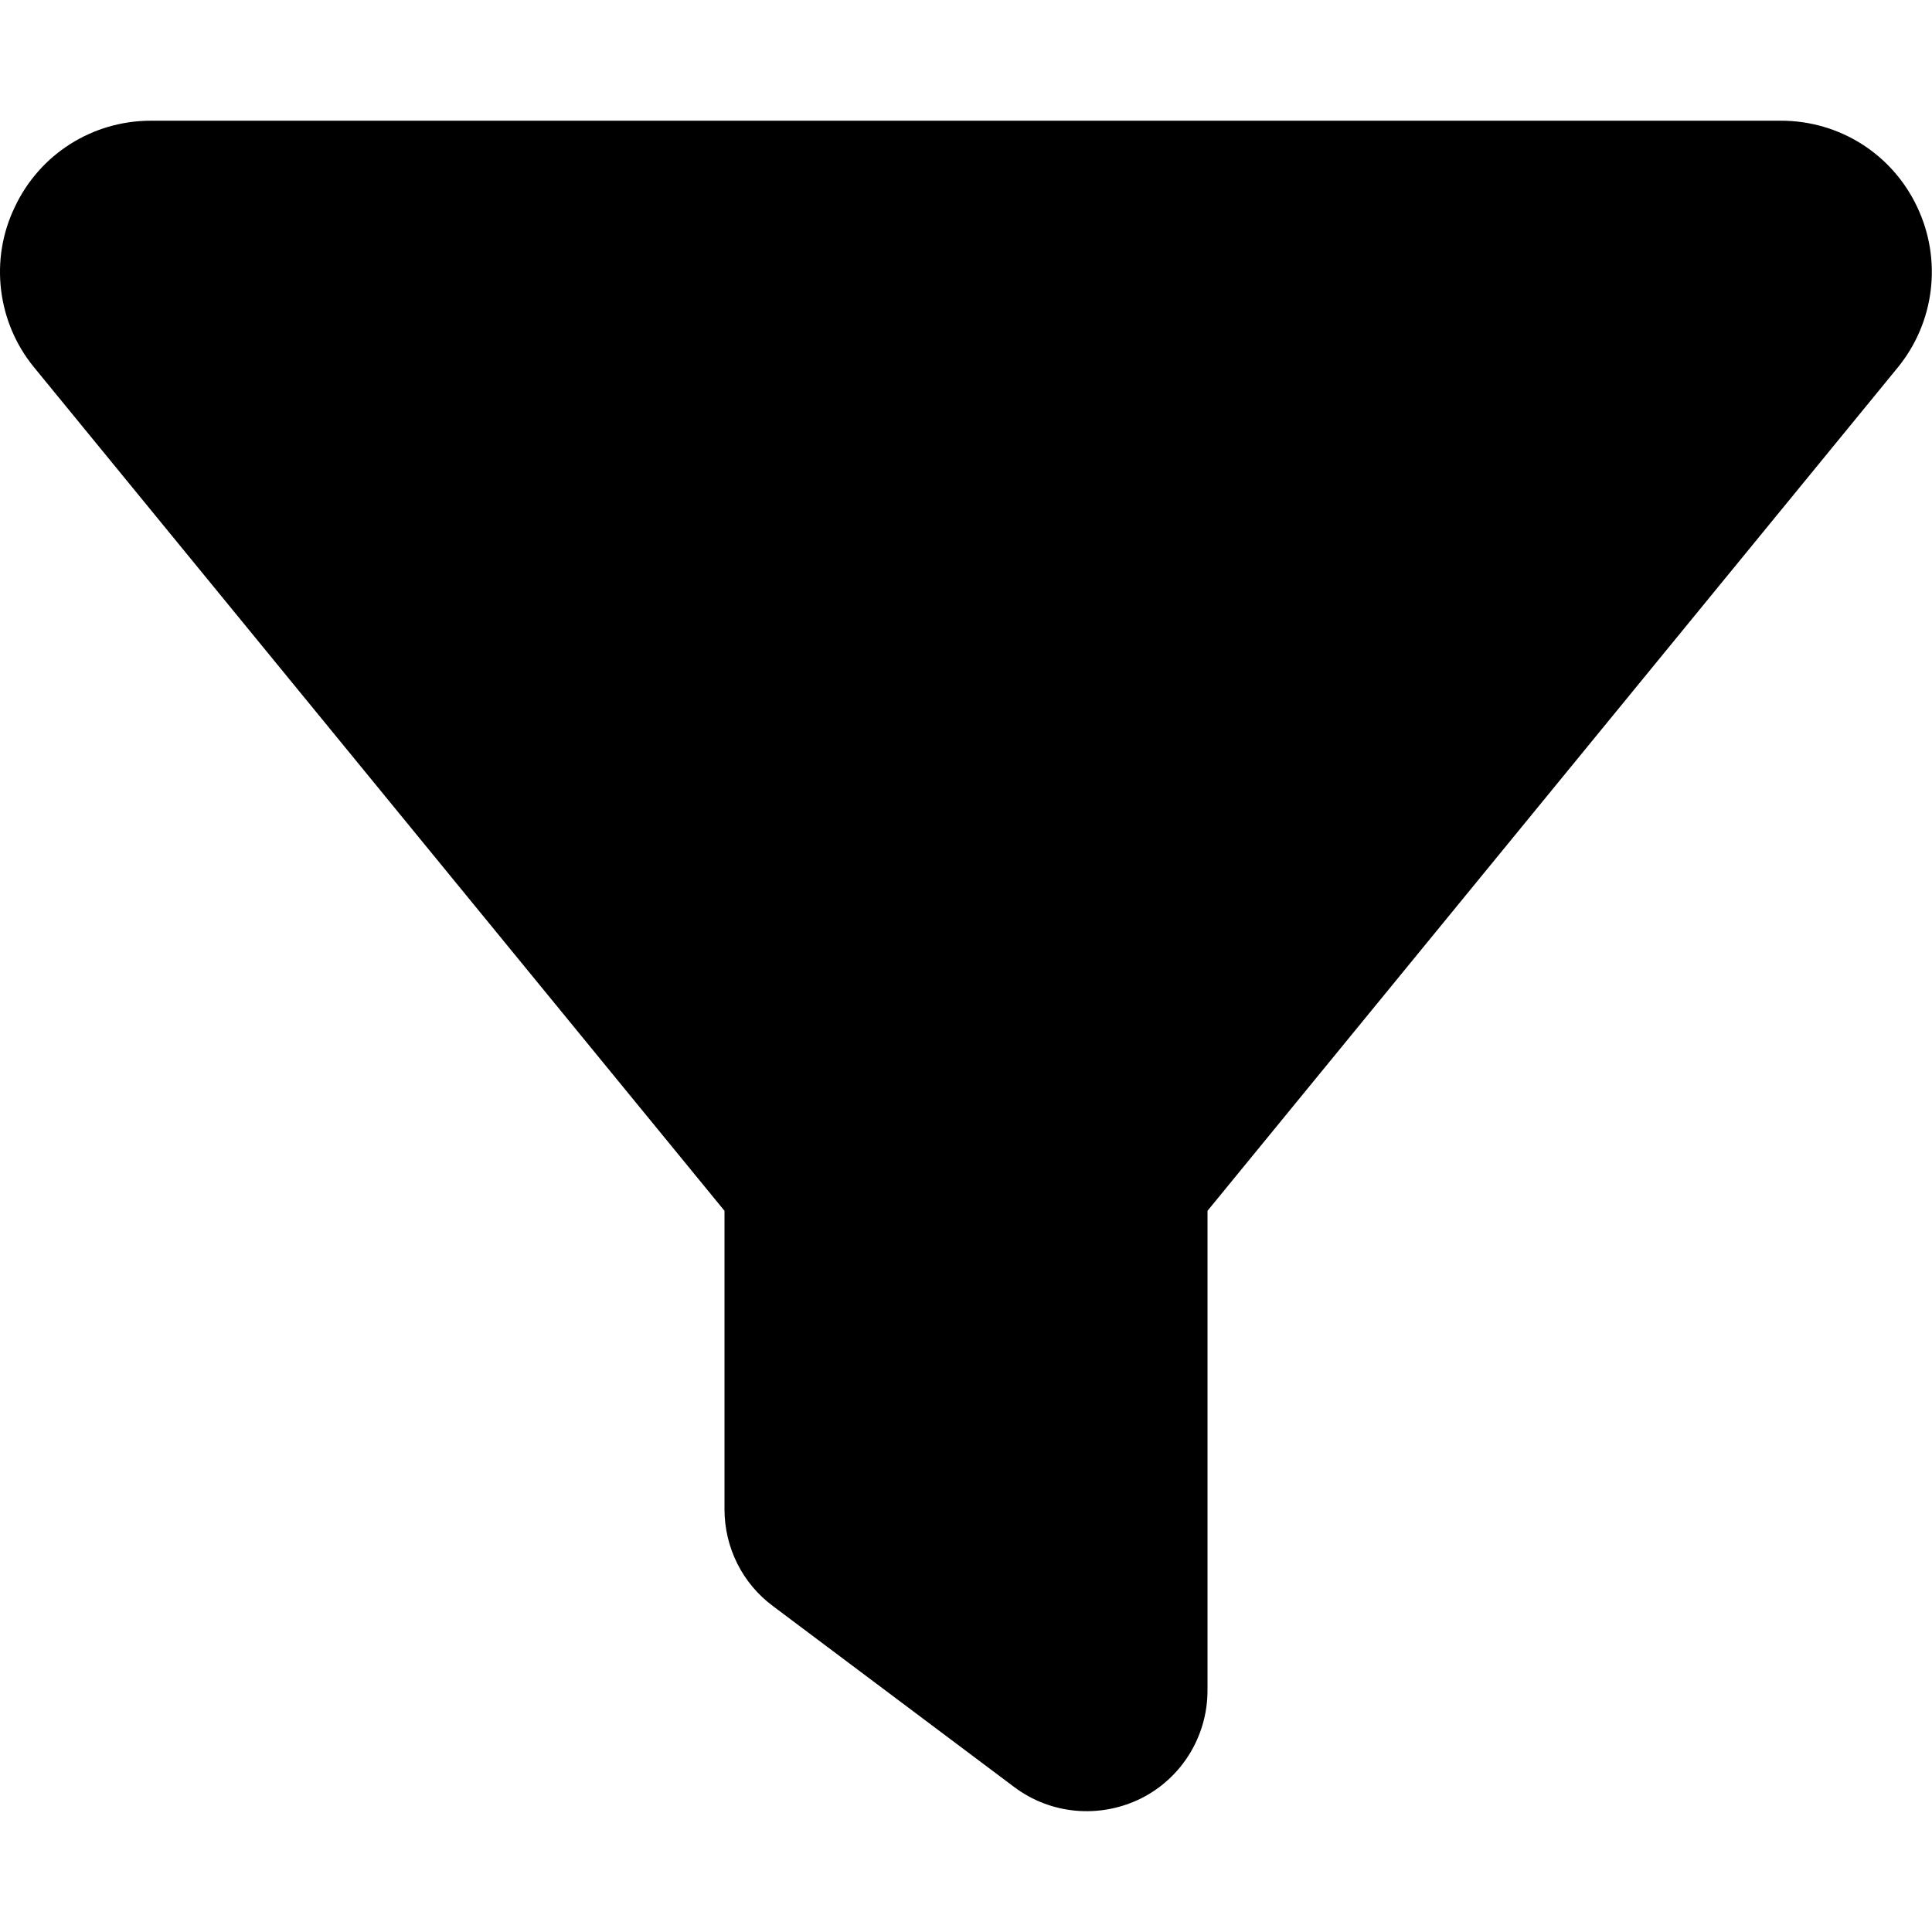
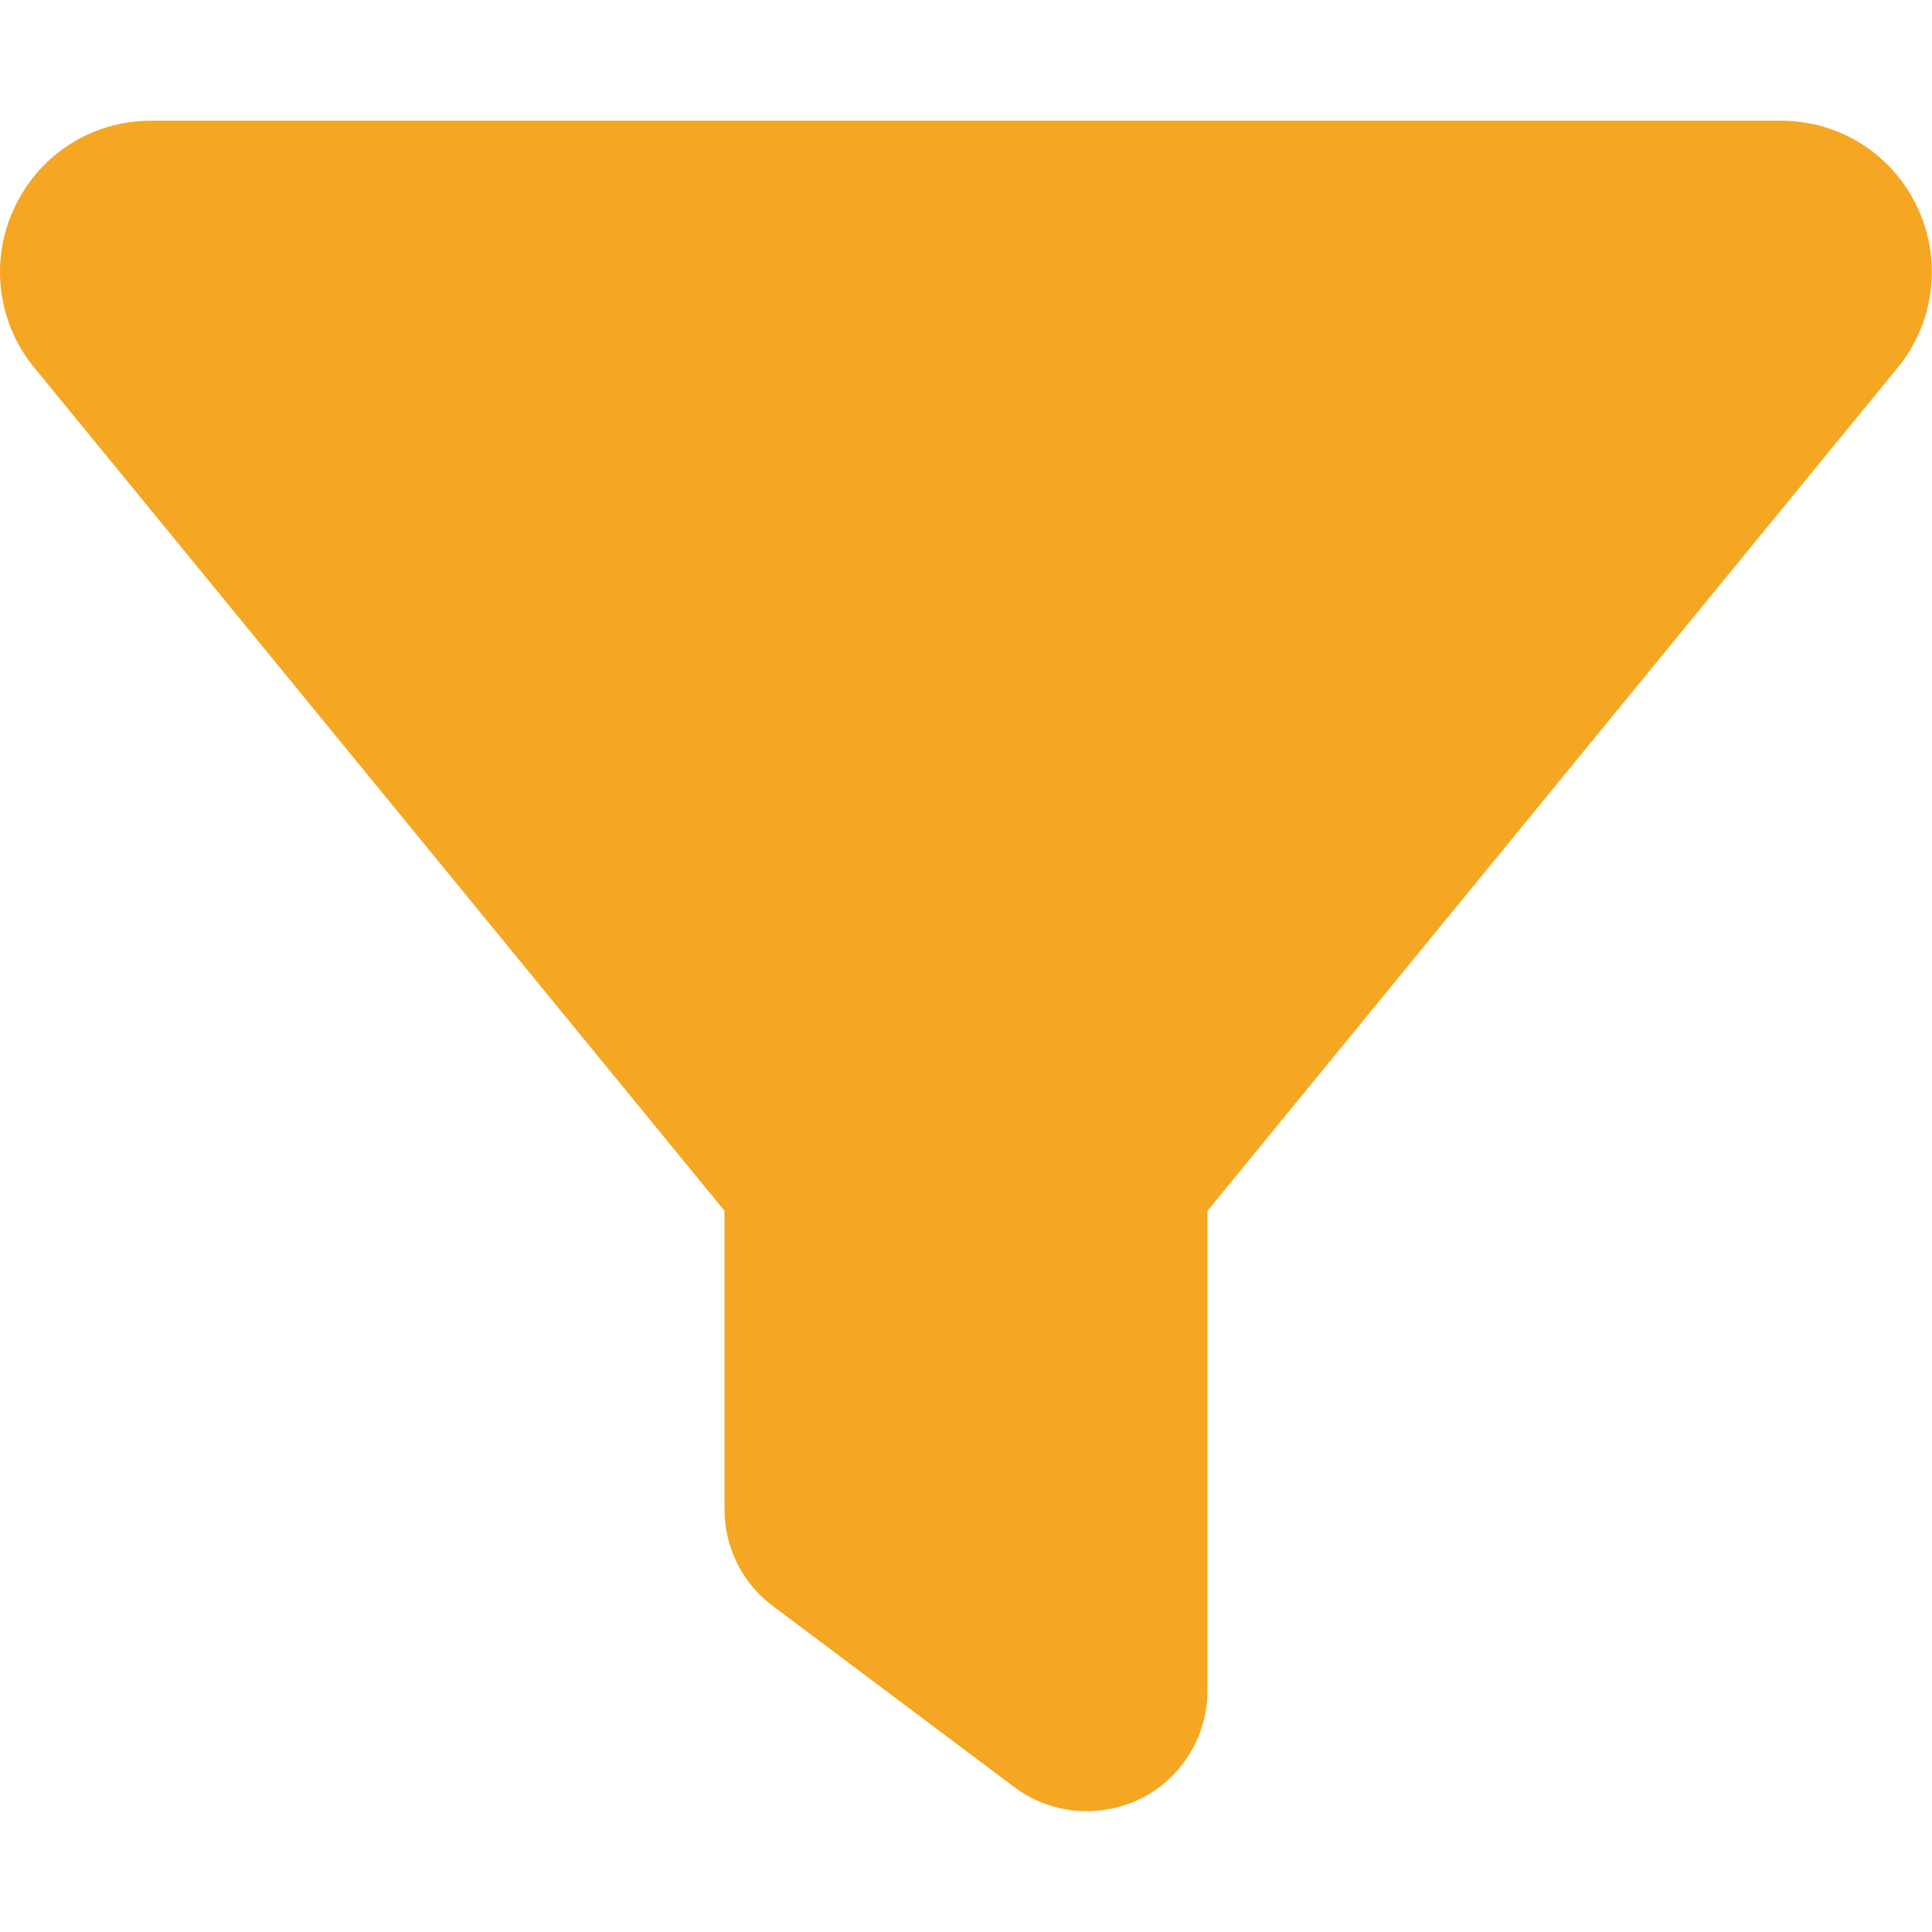
<svg xmlns="http://www.w3.org/2000/svg" width="25px" height="25px" viewBox="0 0 25 25" version="1.1">
  <g id="surface1">
-     <path style=" stroke:none;fill-rule:nonzero;fill:rgb(0%,0%,0%);fill-opacity:1;" d="M 0.191 2.68 C 0.512 1.996 1.195 1.562 1.953 1.562 L 23.047 1.562 C 23.805 1.562 24.488 1.996 24.809 2.68 C 25.133 3.363 25.035 4.172 24.555 4.758 L 15.625 15.668 L 15.625 21.875 C 15.625 22.465 15.293 23.008 14.762 23.273 C 14.23 23.535 13.598 23.48 13.125 23.125 L 10 20.781 C 9.605 20.488 9.375 20.023 9.375 19.531 L 9.375 15.668 L 0.438 4.75 C -0.035 4.172 -0.137 3.359 0.191 2.68 Z M 0.191 2.68 " />
+     <path style=" stroke:none;fill-rule:nonzero;fill:#f5a623;fill-opacity:1;" d="M 0.191 2.68 C 0.512 1.996 1.195 1.562 1.953 1.562 L 23.047 1.562 C 23.805 1.562 24.488 1.996 24.809 2.68 C 25.133 3.363 25.035 4.172 24.555 4.758 L 15.625 15.668 L 15.625 21.875 C 15.625 22.465 15.293 23.008 14.762 23.273 C 14.23 23.535 13.598 23.48 13.125 23.125 L 10 20.781 C 9.605 20.488 9.375 20.023 9.375 19.531 L 9.375 15.668 L 0.438 4.75 C -0.035 4.172 -0.137 3.359 0.191 2.68 Z M 0.191 2.68 " />
  </g>
</svg>
